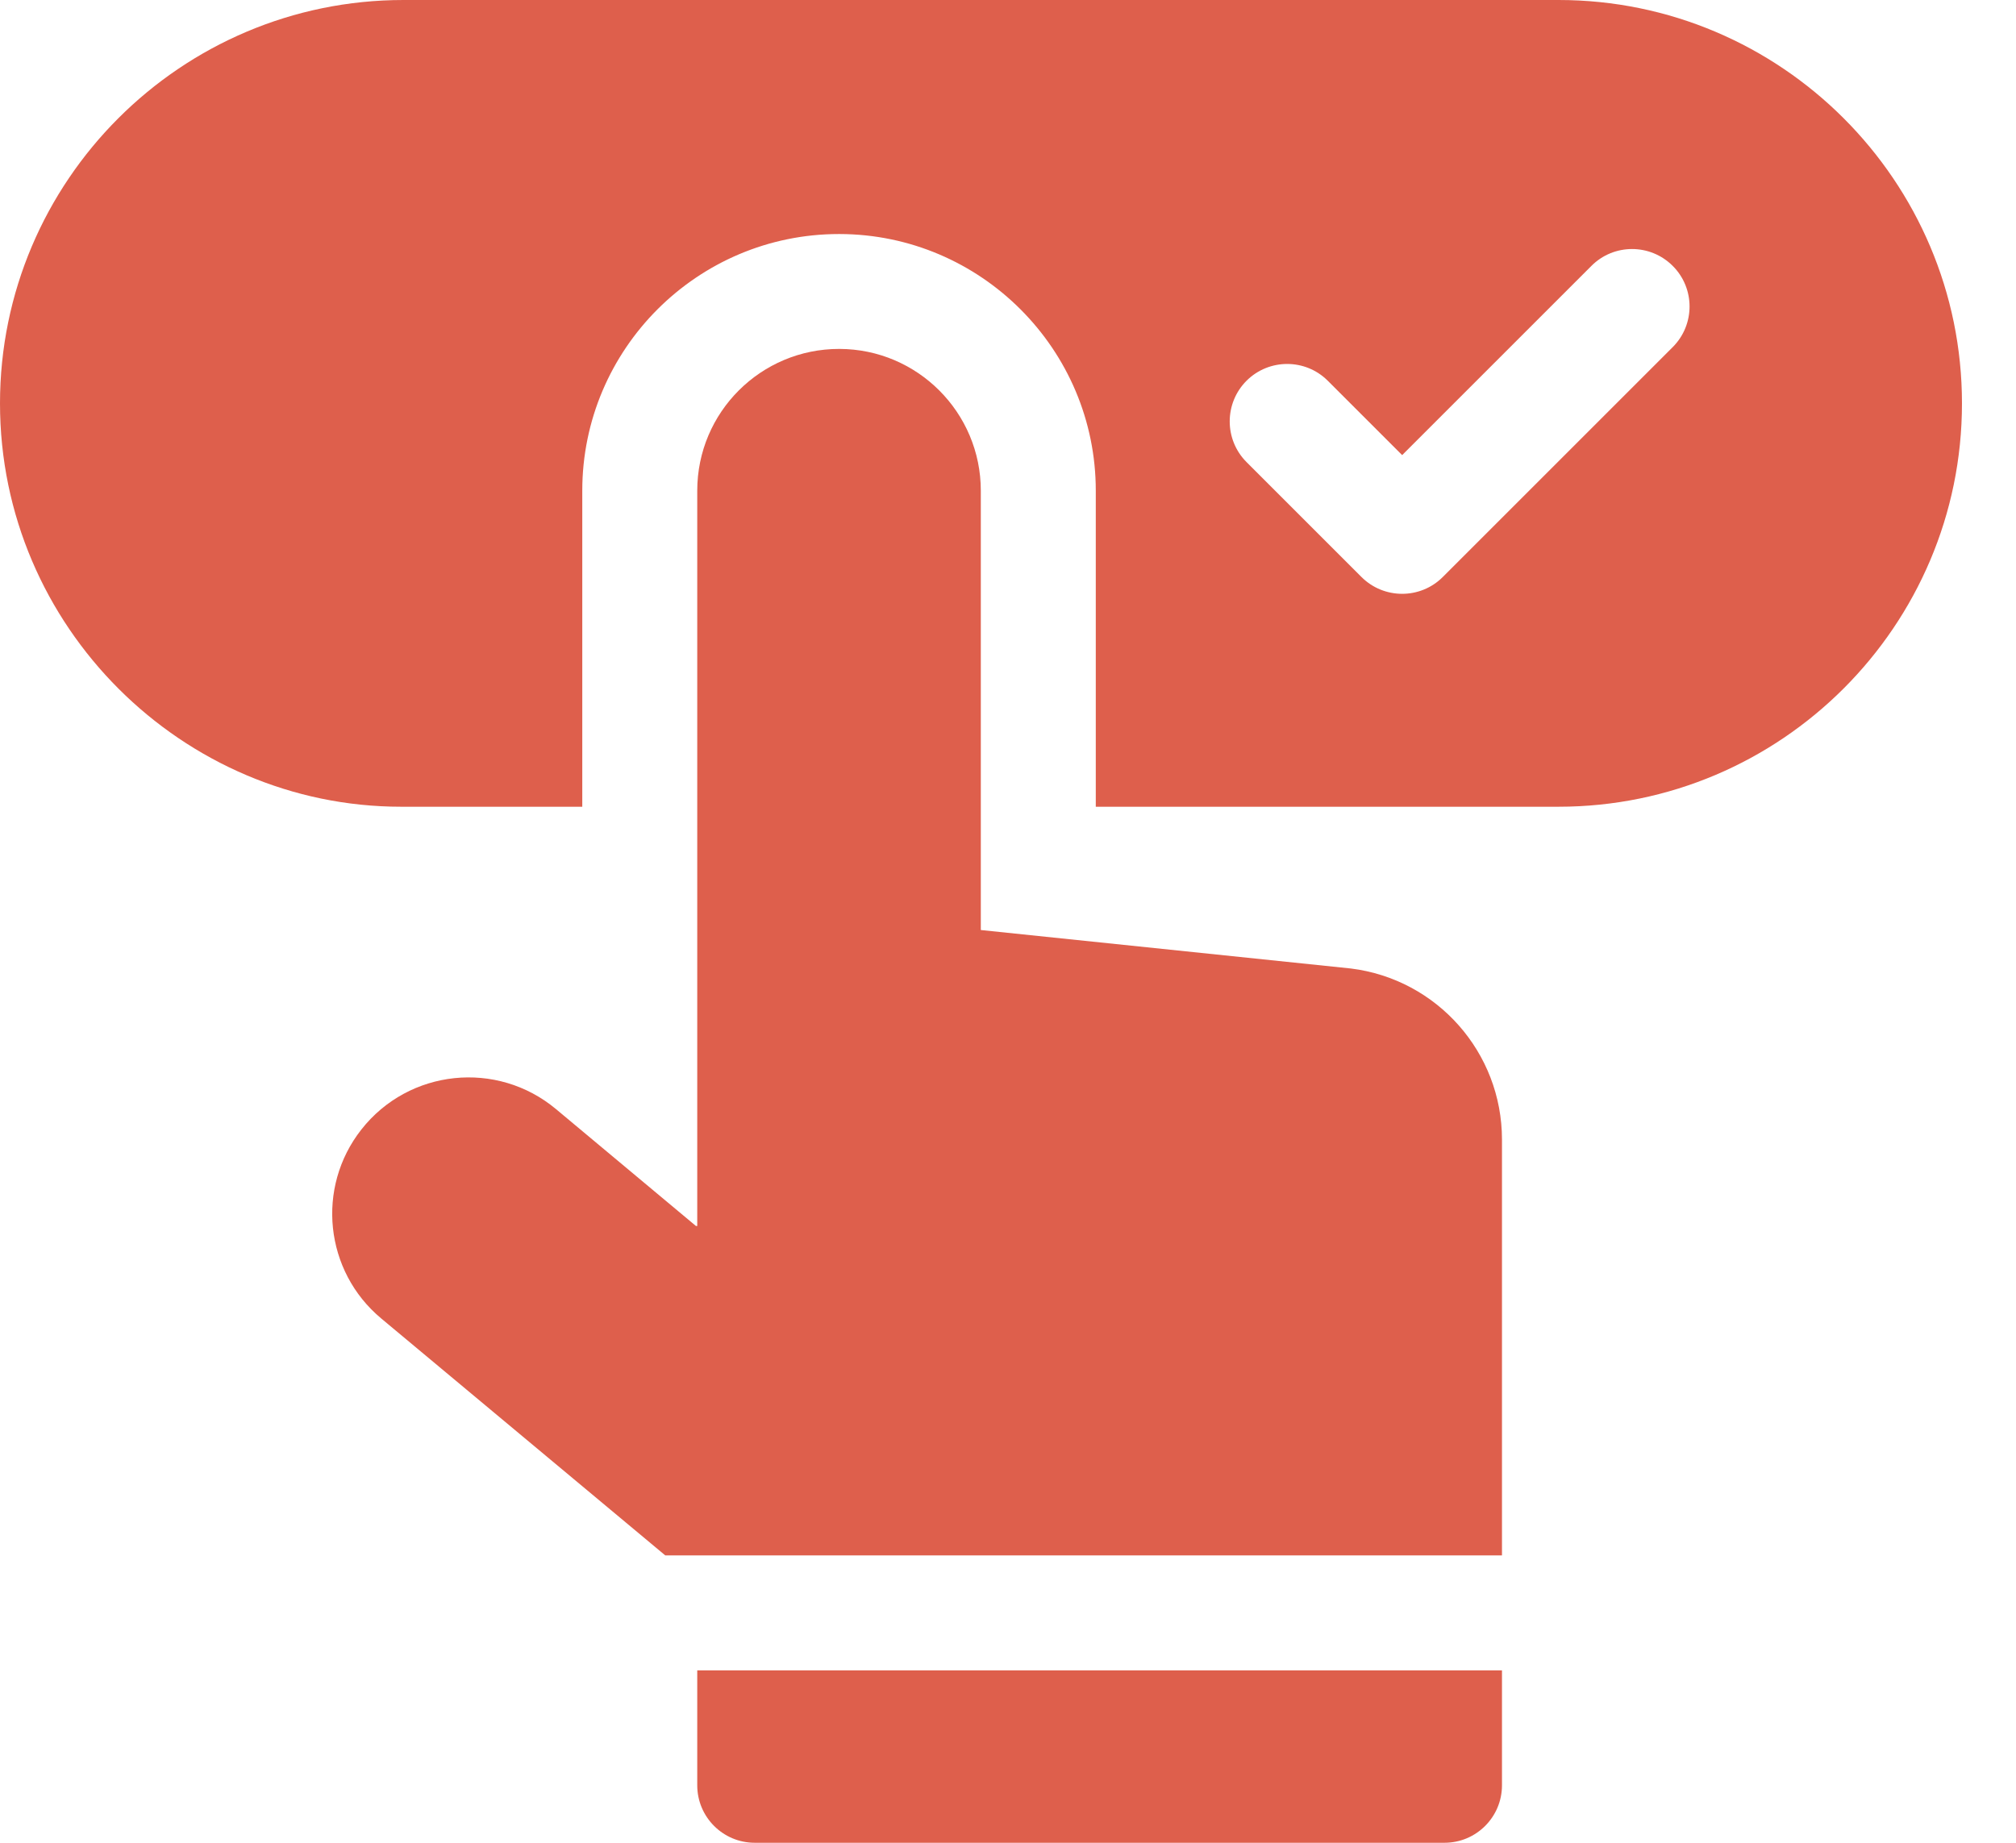
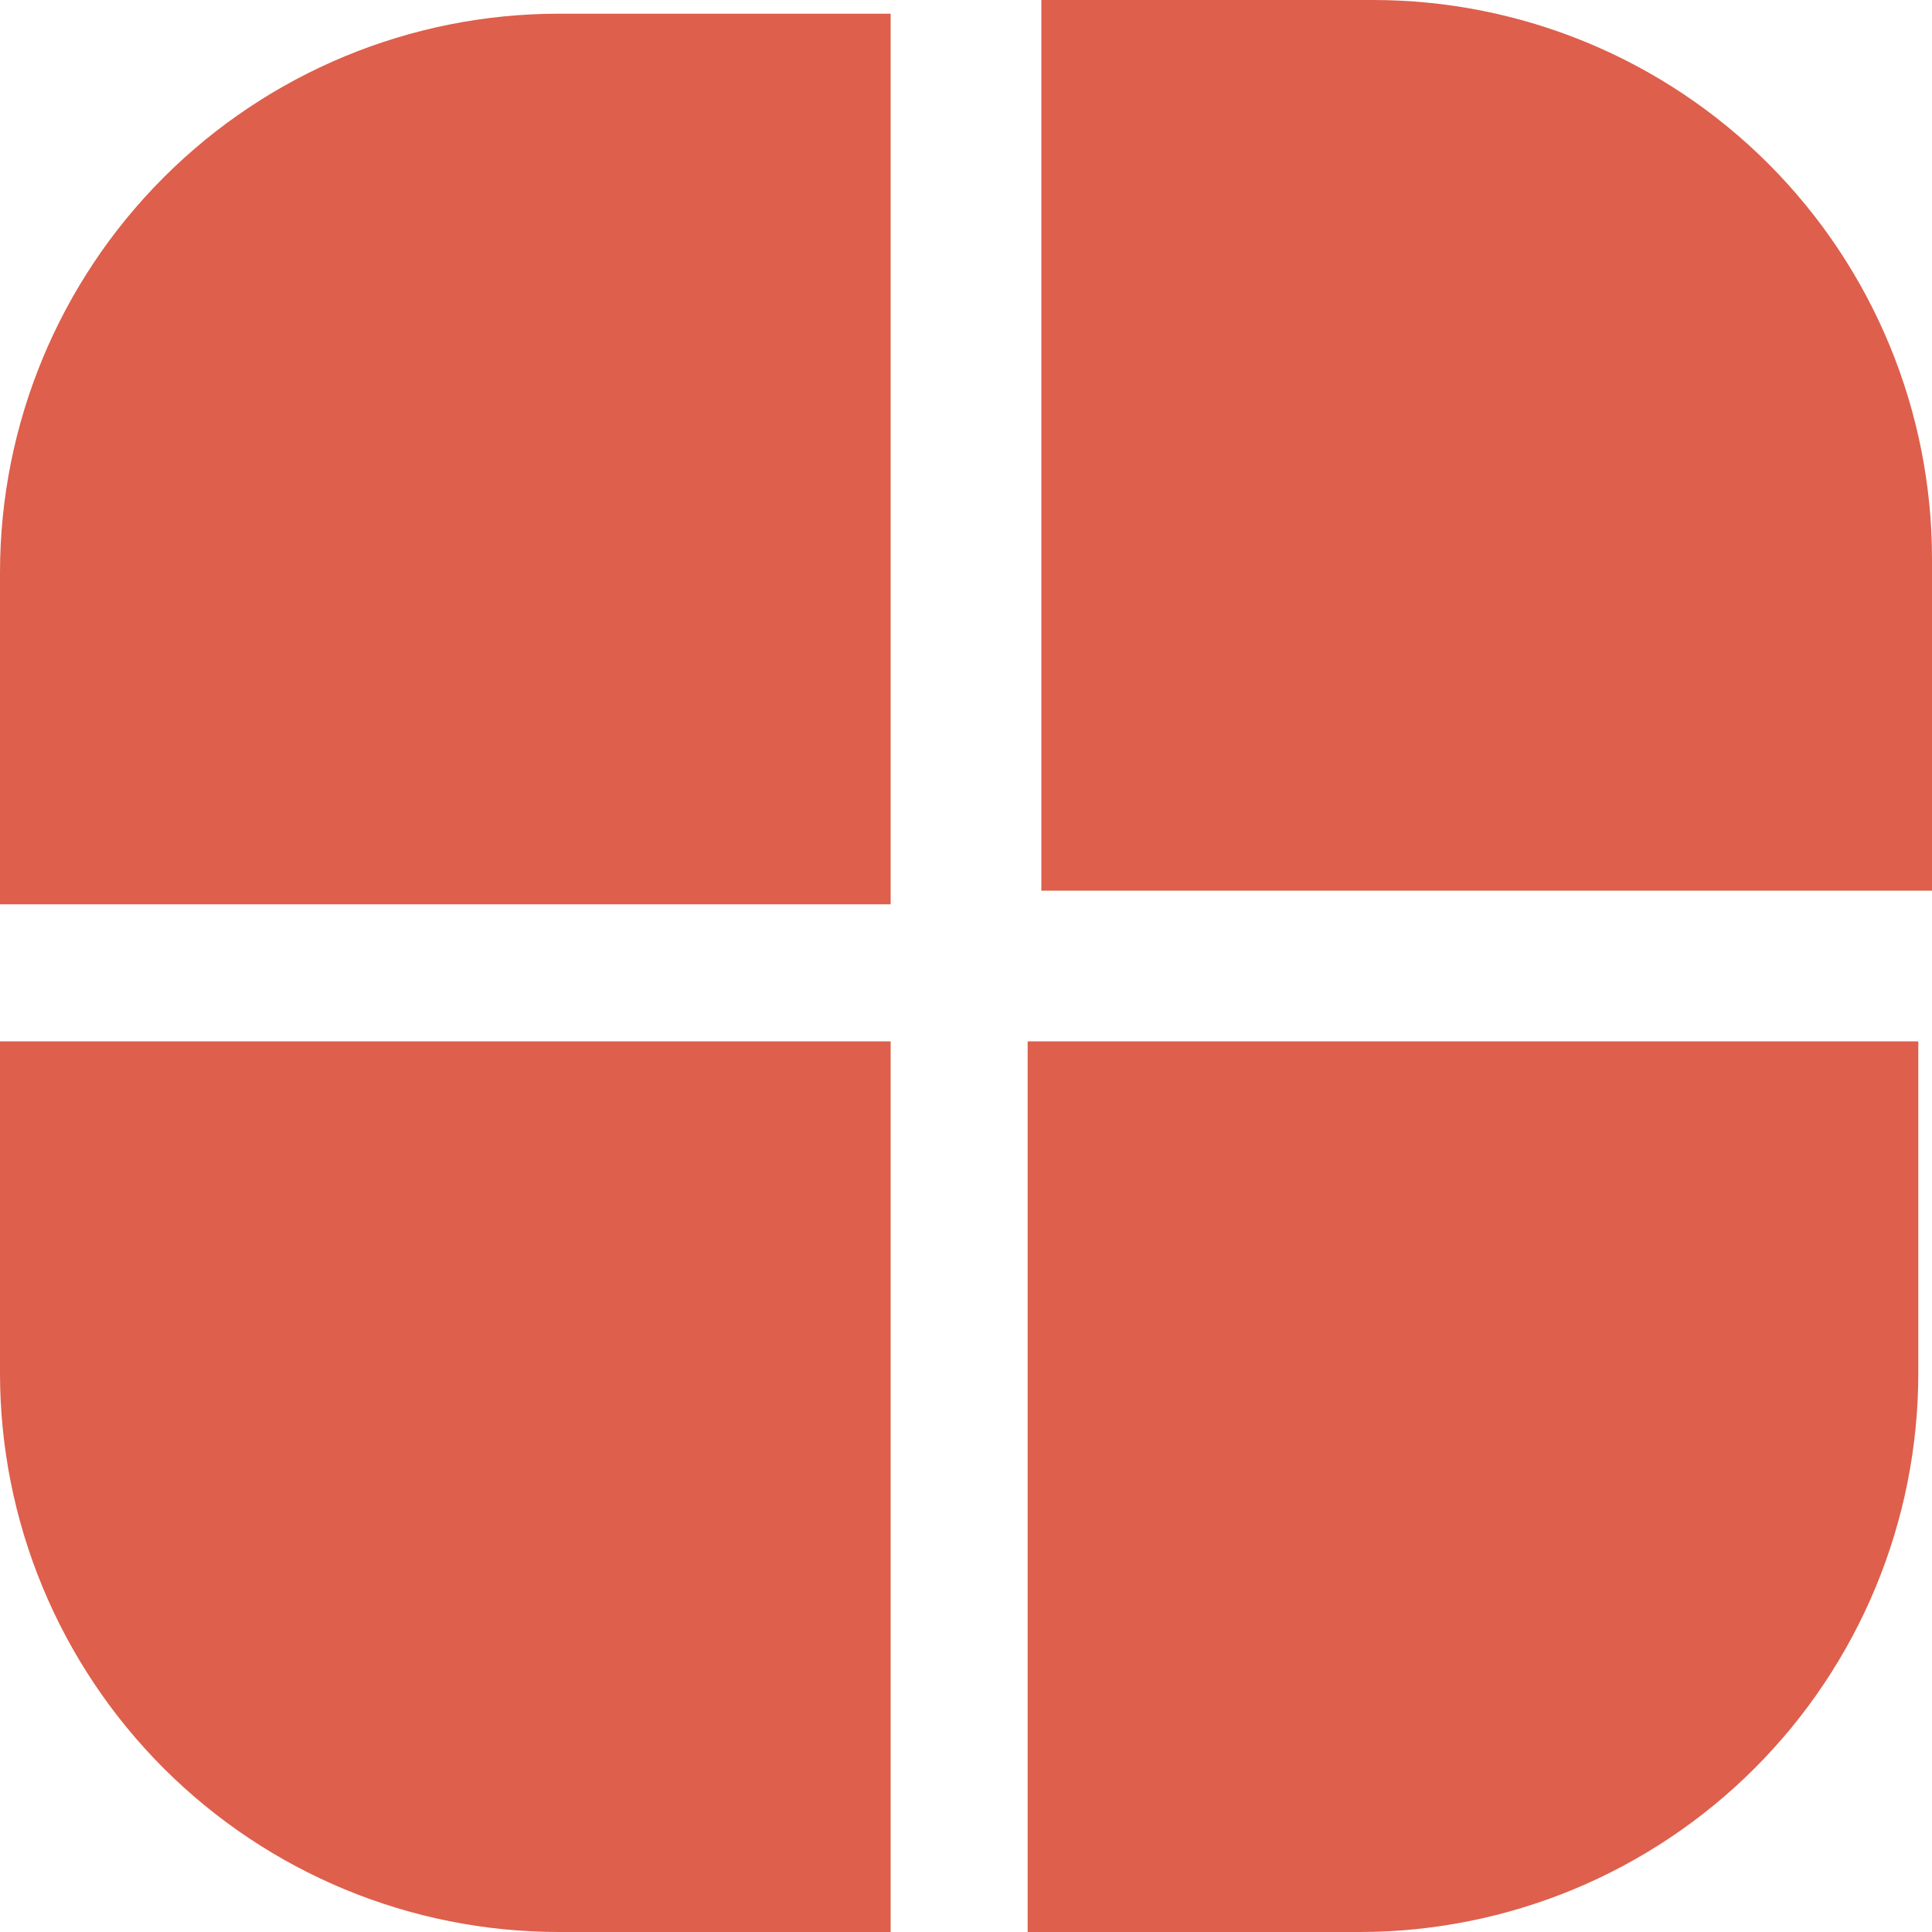
- <svg xmlns="http://www.w3.org/2000/svg" width="35" height="32" viewBox="0 0 35 32" fill="none">
-   <path d="M27.058 0H7.005C3.142 0 0 3.142 0 7.005C0 10.886 3.175 14.009 6.963 14.009H10.109V8.521C10.109 6.063 12.108 4.064 14.566 4.064H14.576C17.029 4.069 19.024 6.068 19.024 8.521V14.009H27.058C30.92 14.009 34.062 10.867 34.062 7.005C34.062 3.142 30.92 0 27.058 0ZM29.04 6.028L25.048 10.02C24.659 10.409 24.027 10.409 23.637 10.02L21.641 8.024C21.252 7.634 21.252 7.002 21.641 6.612C22.031 6.223 22.663 6.223 23.052 6.612L24.343 7.903L27.629 4.617C28.018 4.227 28.65 4.227 29.04 4.617C29.43 5.006 29.43 5.638 29.04 6.028Z" fill="#DE5F4C" />
-   <path d="M23.452 16.818L17.028 16.15V8.521C17.028 7.164 15.929 6.062 14.572 6.059C13.21 6.057 12.105 7.159 12.105 8.521V21.289H12.082L9.653 19.26C8.628 18.404 7.099 18.564 6.274 19.614C5.482 20.621 5.635 22.075 6.618 22.895L11.55 27.01H26.076V19.788C26.076 18.278 24.951 17.004 23.452 16.818V16.818Z" fill="#DE5F4C" />
-   <path d="M12.105 31.002C12.105 31.553 12.552 32 13.103 32H25.078C25.629 32 26.076 31.553 26.076 31.002V29.006H12.105V31.002Z" fill="#DE5F4C" />
+ <svg xmlns="http://www.w3.org/2000/svg" width="33" height="33" viewBox="0 0 33 33" fill="none">
+   <path d="M15.213 15.447H0V9.78C0 7.248 1.006 4.82 2.796 3.03C4.586 1.24 7.014 0.234 9.545 0.234H15.213V15.447Z" fill="#DE5F4C" />
+   <path d="M33 15.213H17.787V0H23.454C25.986 0 28.414 1.006 30.204 2.796C31.994 4.586 33 7.014 33 9.545V15.213Z" fill="#DE5F4C" />
+   <path d="M15.213 33H9.545C7.014 33 4.586 31.994 2.796 30.204C1.006 28.414 0 25.986 0 23.454L0 17.787H15.213V33Z" fill="#DE5F4C" />
+   <path d="M23.22 33H17.553V17.787H32.766V23.454C32.766 25.986 31.76 28.414 29.97 30.204C28.18 31.994 25.752 33 23.22 33Z" fill="#DE5F4C" />
</svg>
